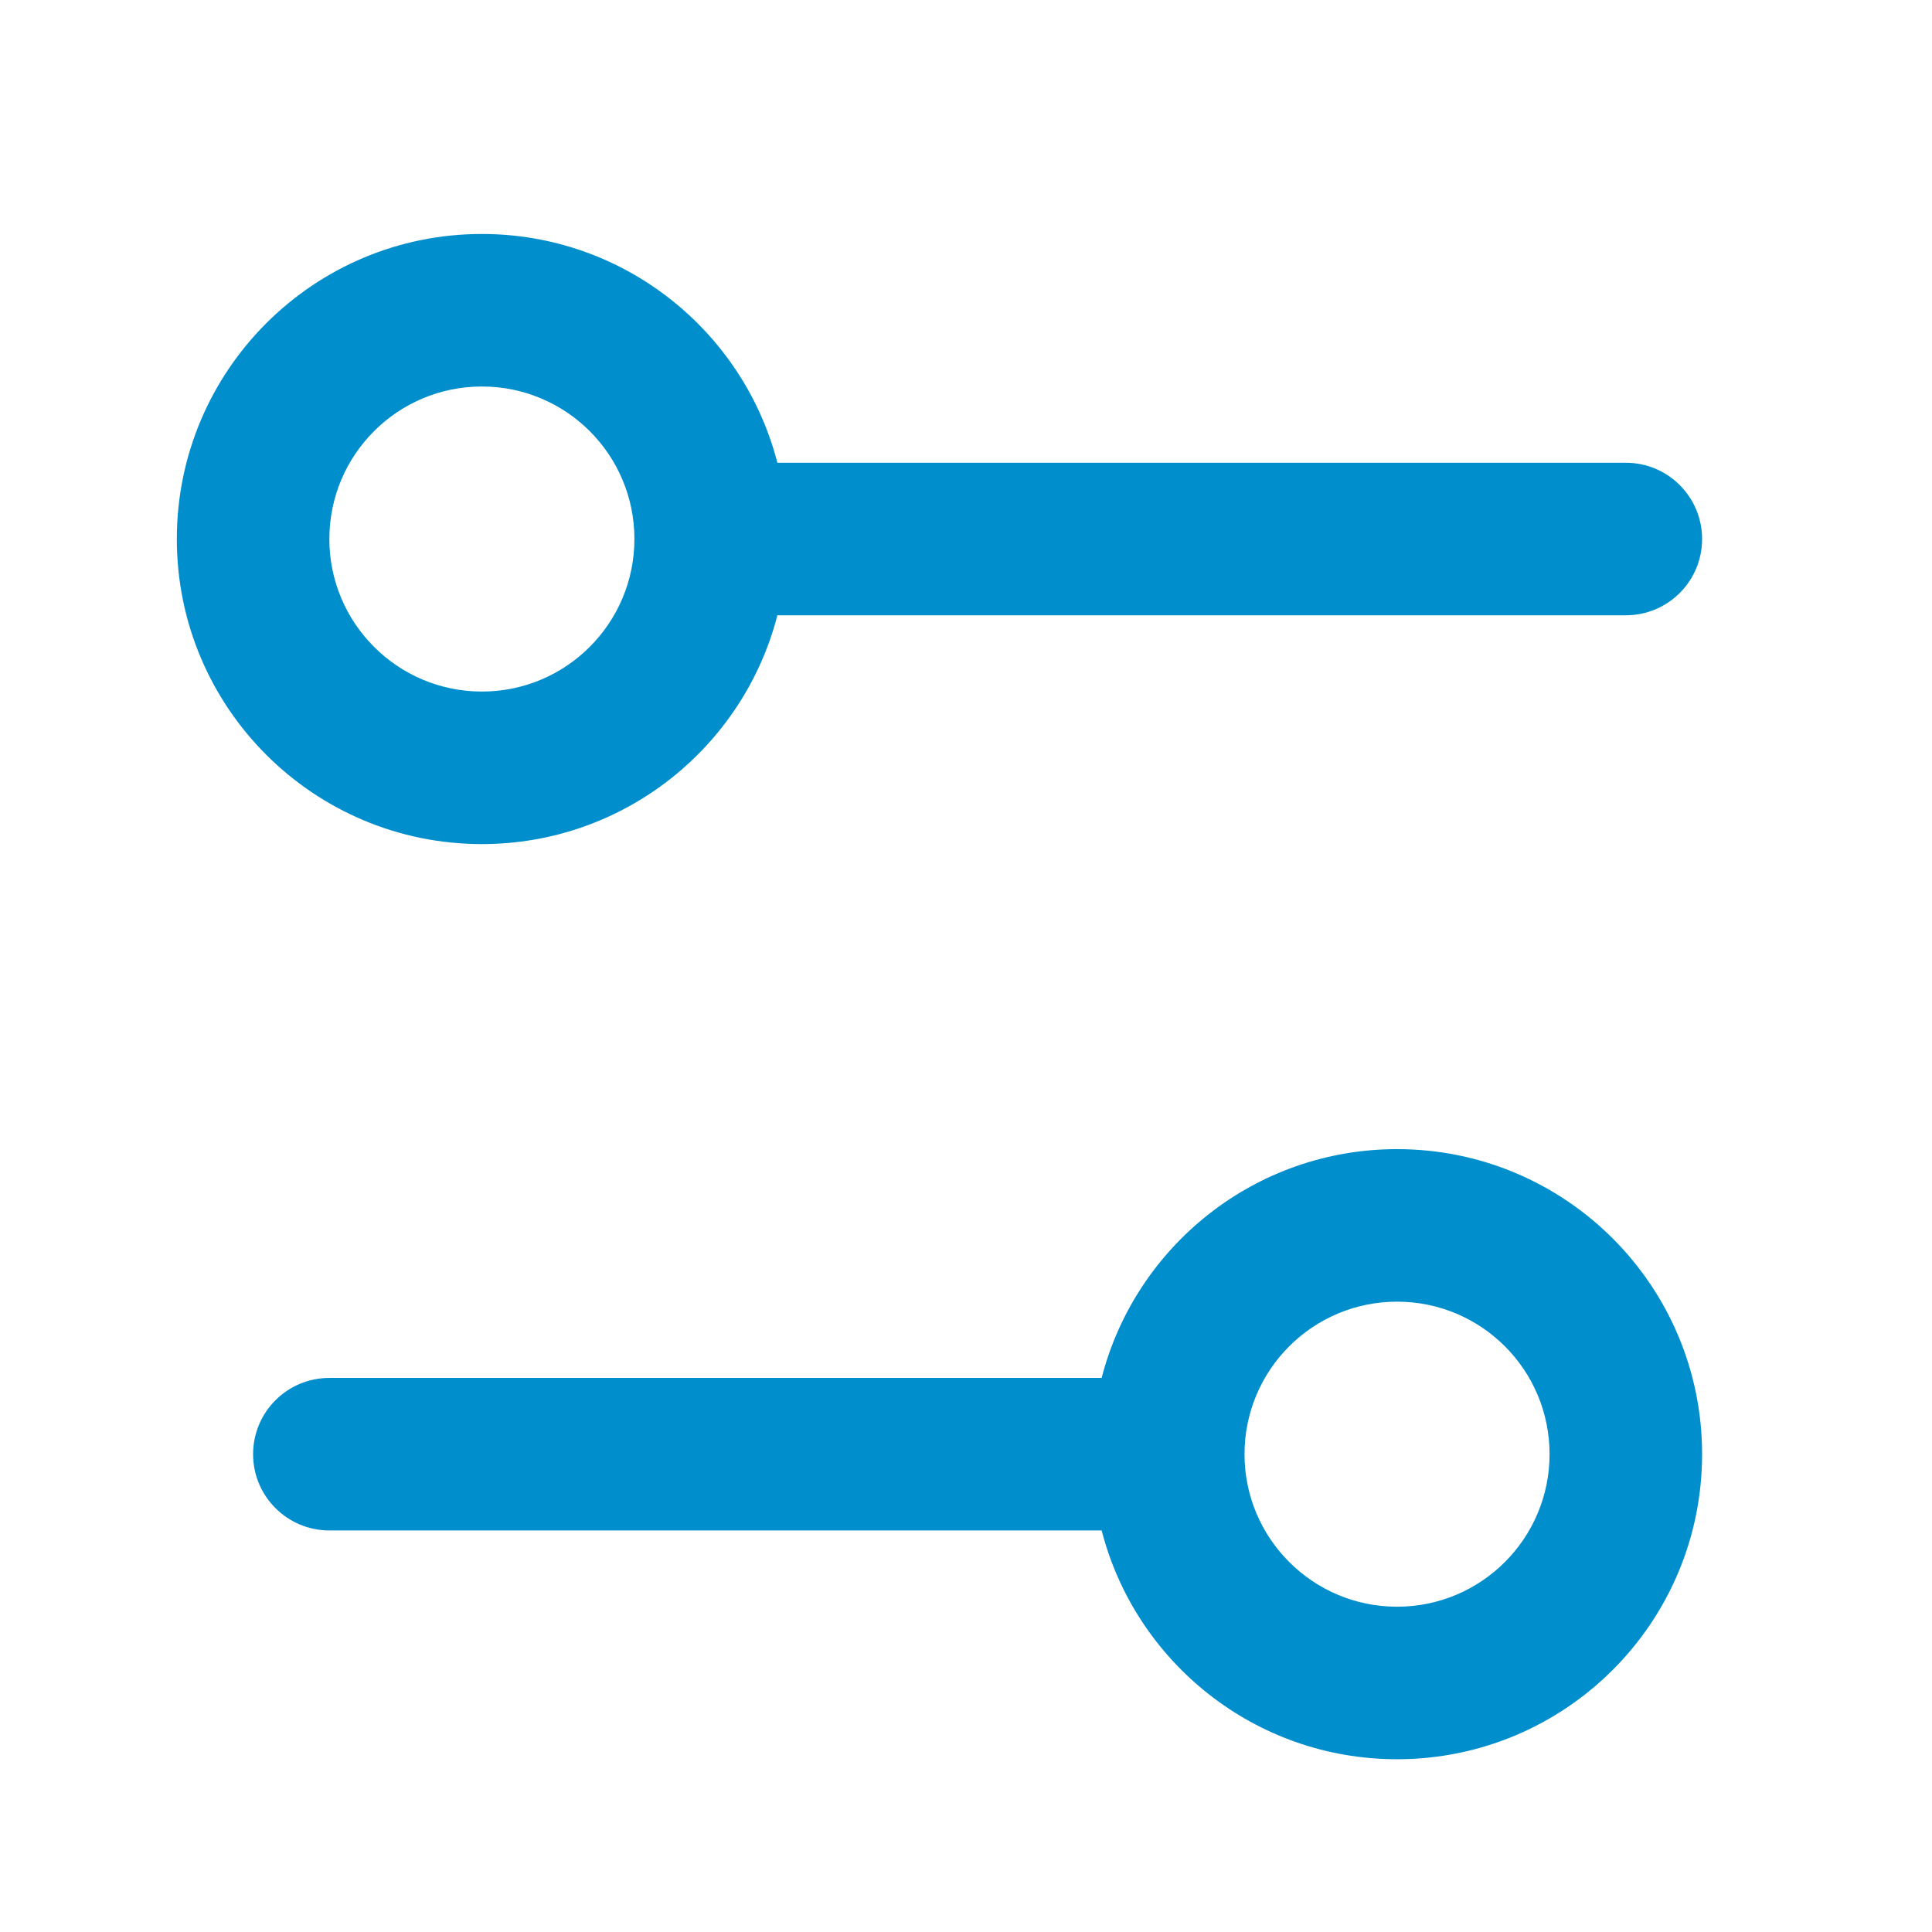
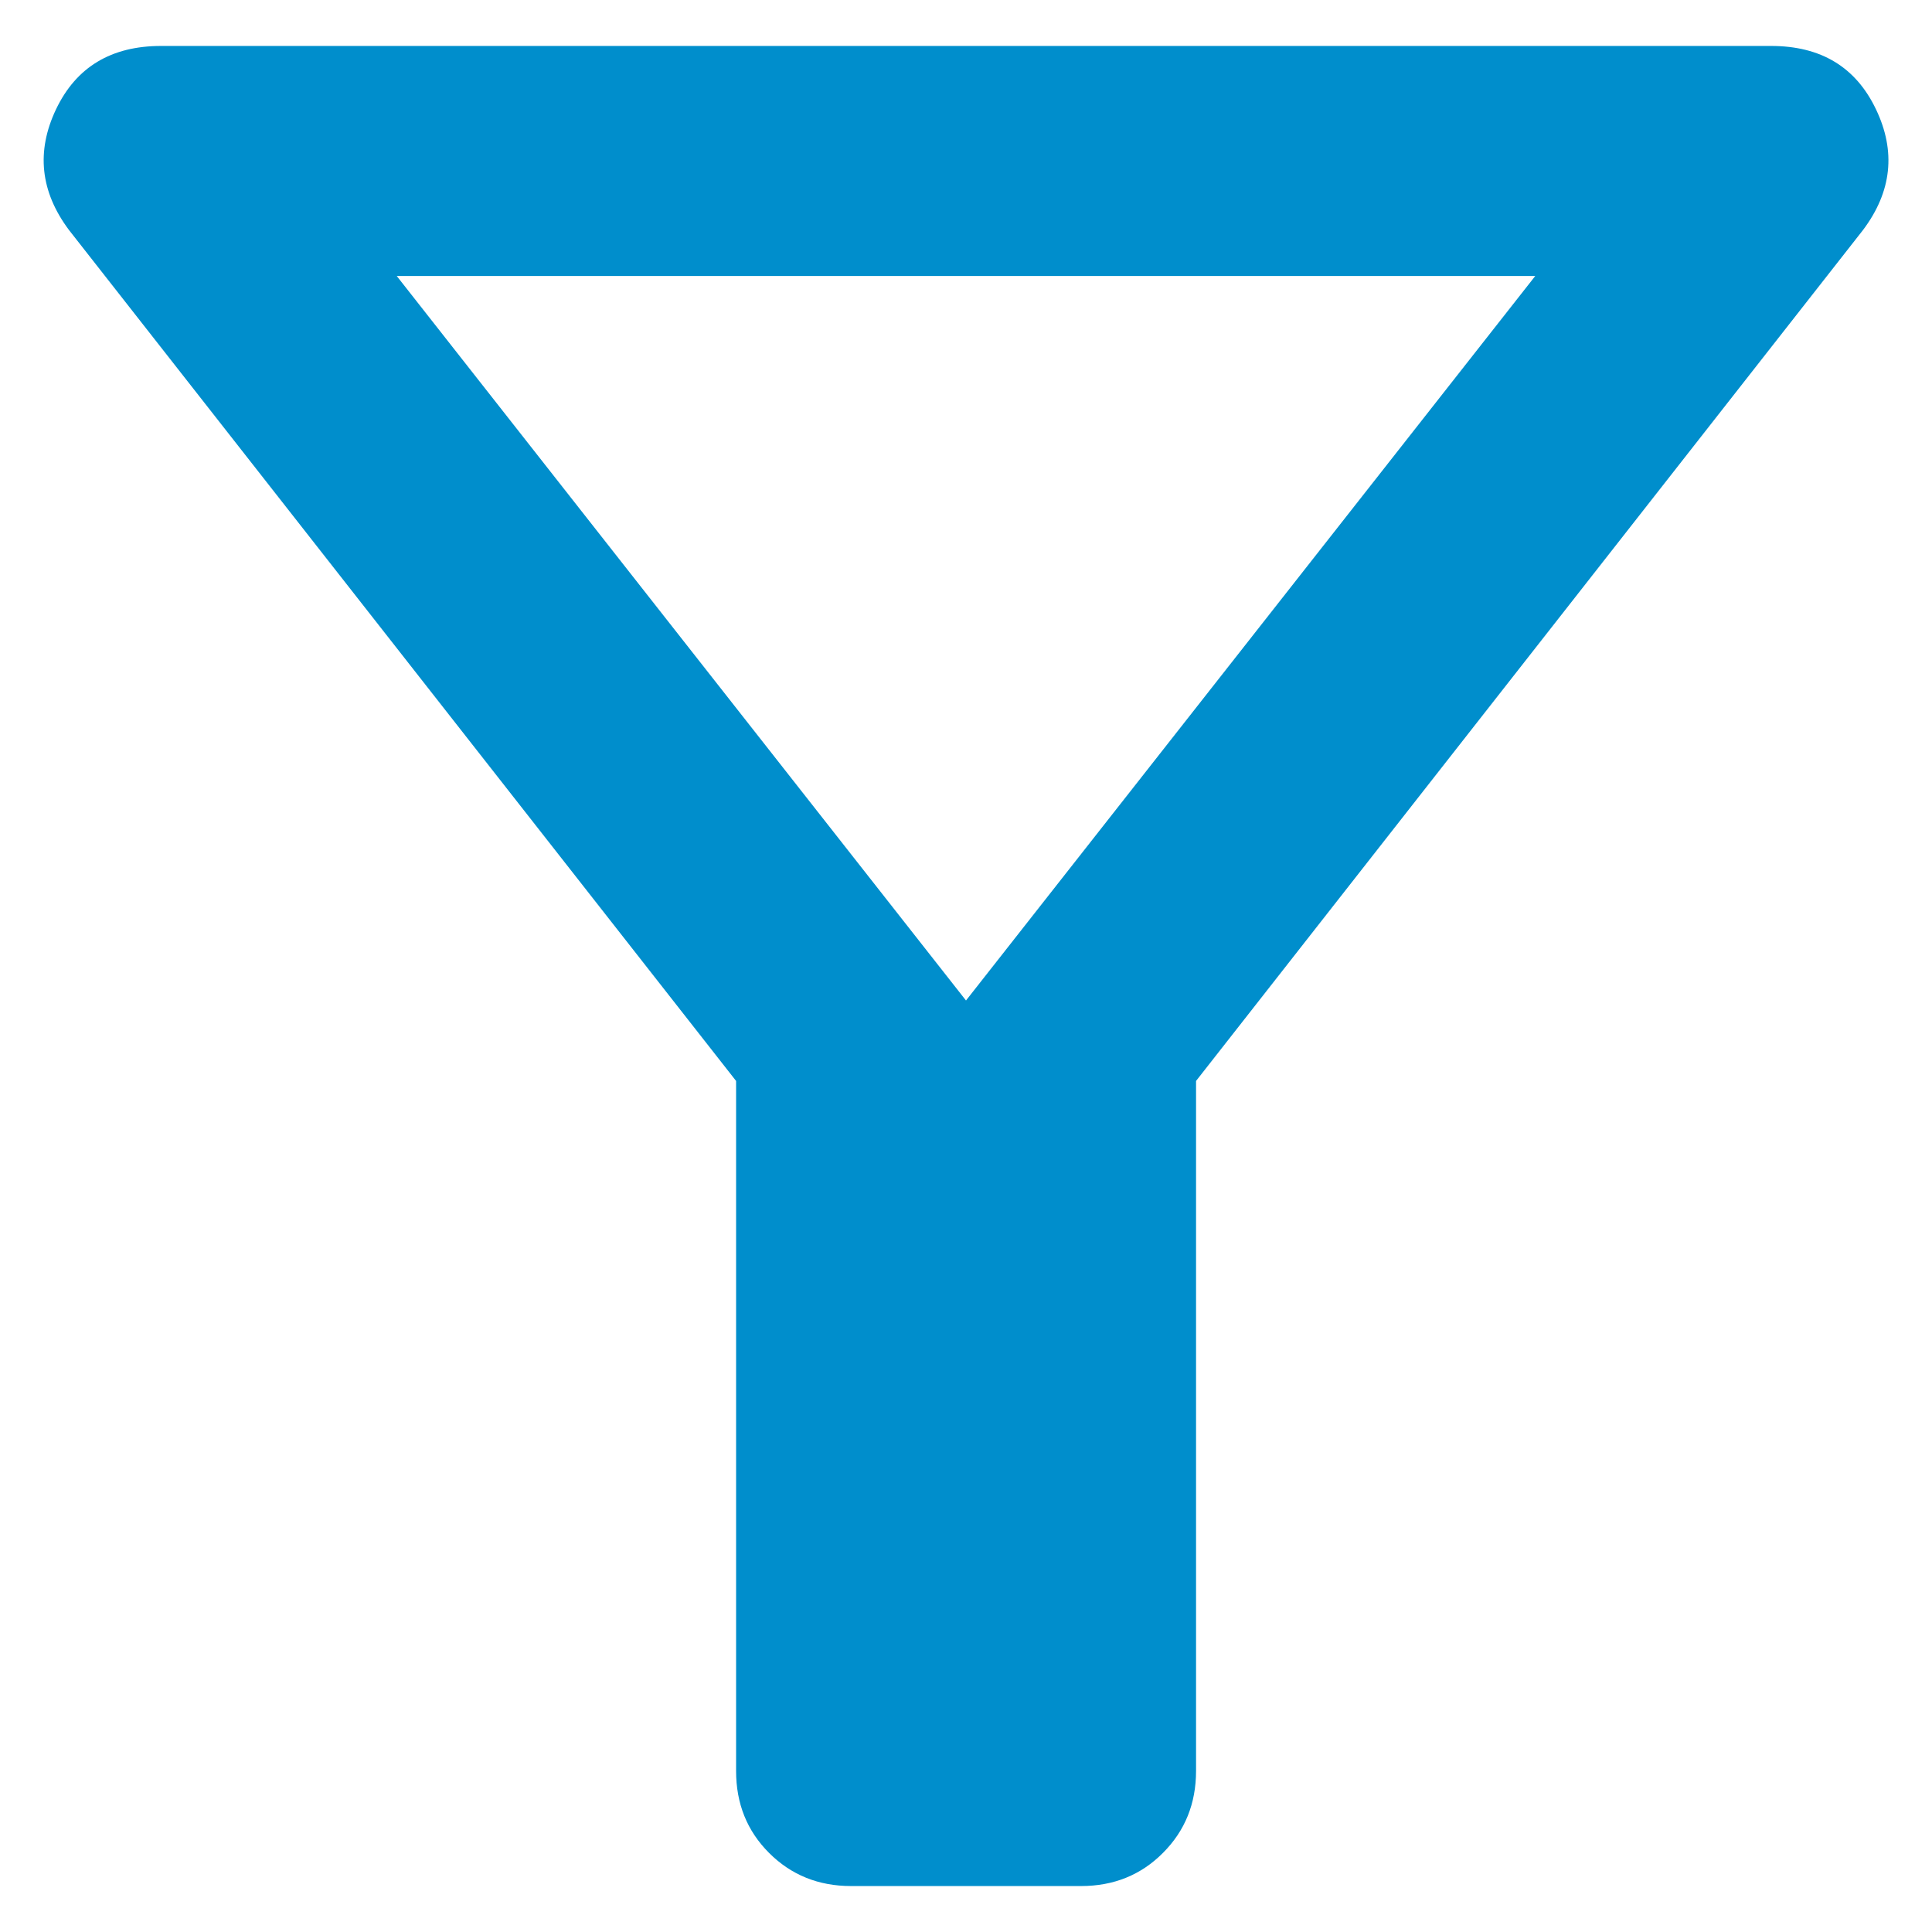
- <svg xmlns="http://www.w3.org/2000/svg" width="19" height="19" viewBox="0 0 19 19" fill="none">
-   <path fill-rule="evenodd" clip-rule="evenodd" d="M3.239 5.301C3.239 4.472 3.911 3.801 4.739 3.801C5.568 3.801 6.239 4.472 6.239 5.301C6.239 6.129 5.568 6.801 4.739 6.801C3.911 6.801 3.239 6.129 3.239 5.301ZM4.739 2.301C3.083 2.301 1.739 3.644 1.739 5.301C1.739 6.958 3.083 8.301 4.739 8.301C6.137 8.301 7.312 7.345 7.645 6.051H15.989C16.404 6.051 16.739 5.715 16.739 5.301C16.739 4.887 16.404 4.551 15.989 4.551H7.645C7.312 3.257 6.137 2.301 4.739 2.301ZM2.489 14.301C2.489 13.887 2.825 13.551 3.239 13.551H10.834C11.167 12.257 12.341 11.301 13.739 11.301C15.396 11.301 16.739 12.644 16.739 14.301C16.739 15.958 15.396 17.301 13.739 17.301C12.341 17.301 11.167 16.345 10.834 15.051H3.239C2.825 15.051 2.489 14.715 2.489 14.301ZM13.739 12.801C12.911 12.801 12.239 13.472 12.239 14.301C12.239 15.129 12.911 15.801 13.739 15.801C14.568 15.801 15.239 15.129 15.239 14.301C15.239 13.472 14.568 12.801 13.739 12.801Z" fill="#008ECC" />
+ <svg xmlns="http://www.w3.org/2000/svg" width="14" height="14" viewBox="0 0 14 14" fill="none">
+   <path d="M6.167 13.667C5.931 13.667 5.733 13.587 5.573 13.427C5.413 13.267 5.334 13.069 5.334 12.833V7.833L0.5 1.667C0.292 1.389 0.261 1.097 0.406 0.792C0.552 0.486 0.806 0.333 1.167 0.333H12.834C13.195 0.333 13.448 0.486 13.594 0.792C13.74 1.097 13.709 1.389 13.5 1.667L8.667 7.833V12.833C8.667 13.069 8.587 13.267 8.427 13.427C8.268 13.587 8.07 13.667 7.834 13.667H6.167ZM7 7.25L11.125 2H2.875L7 7.25Z" fill="#008ECC" />
</svg>
